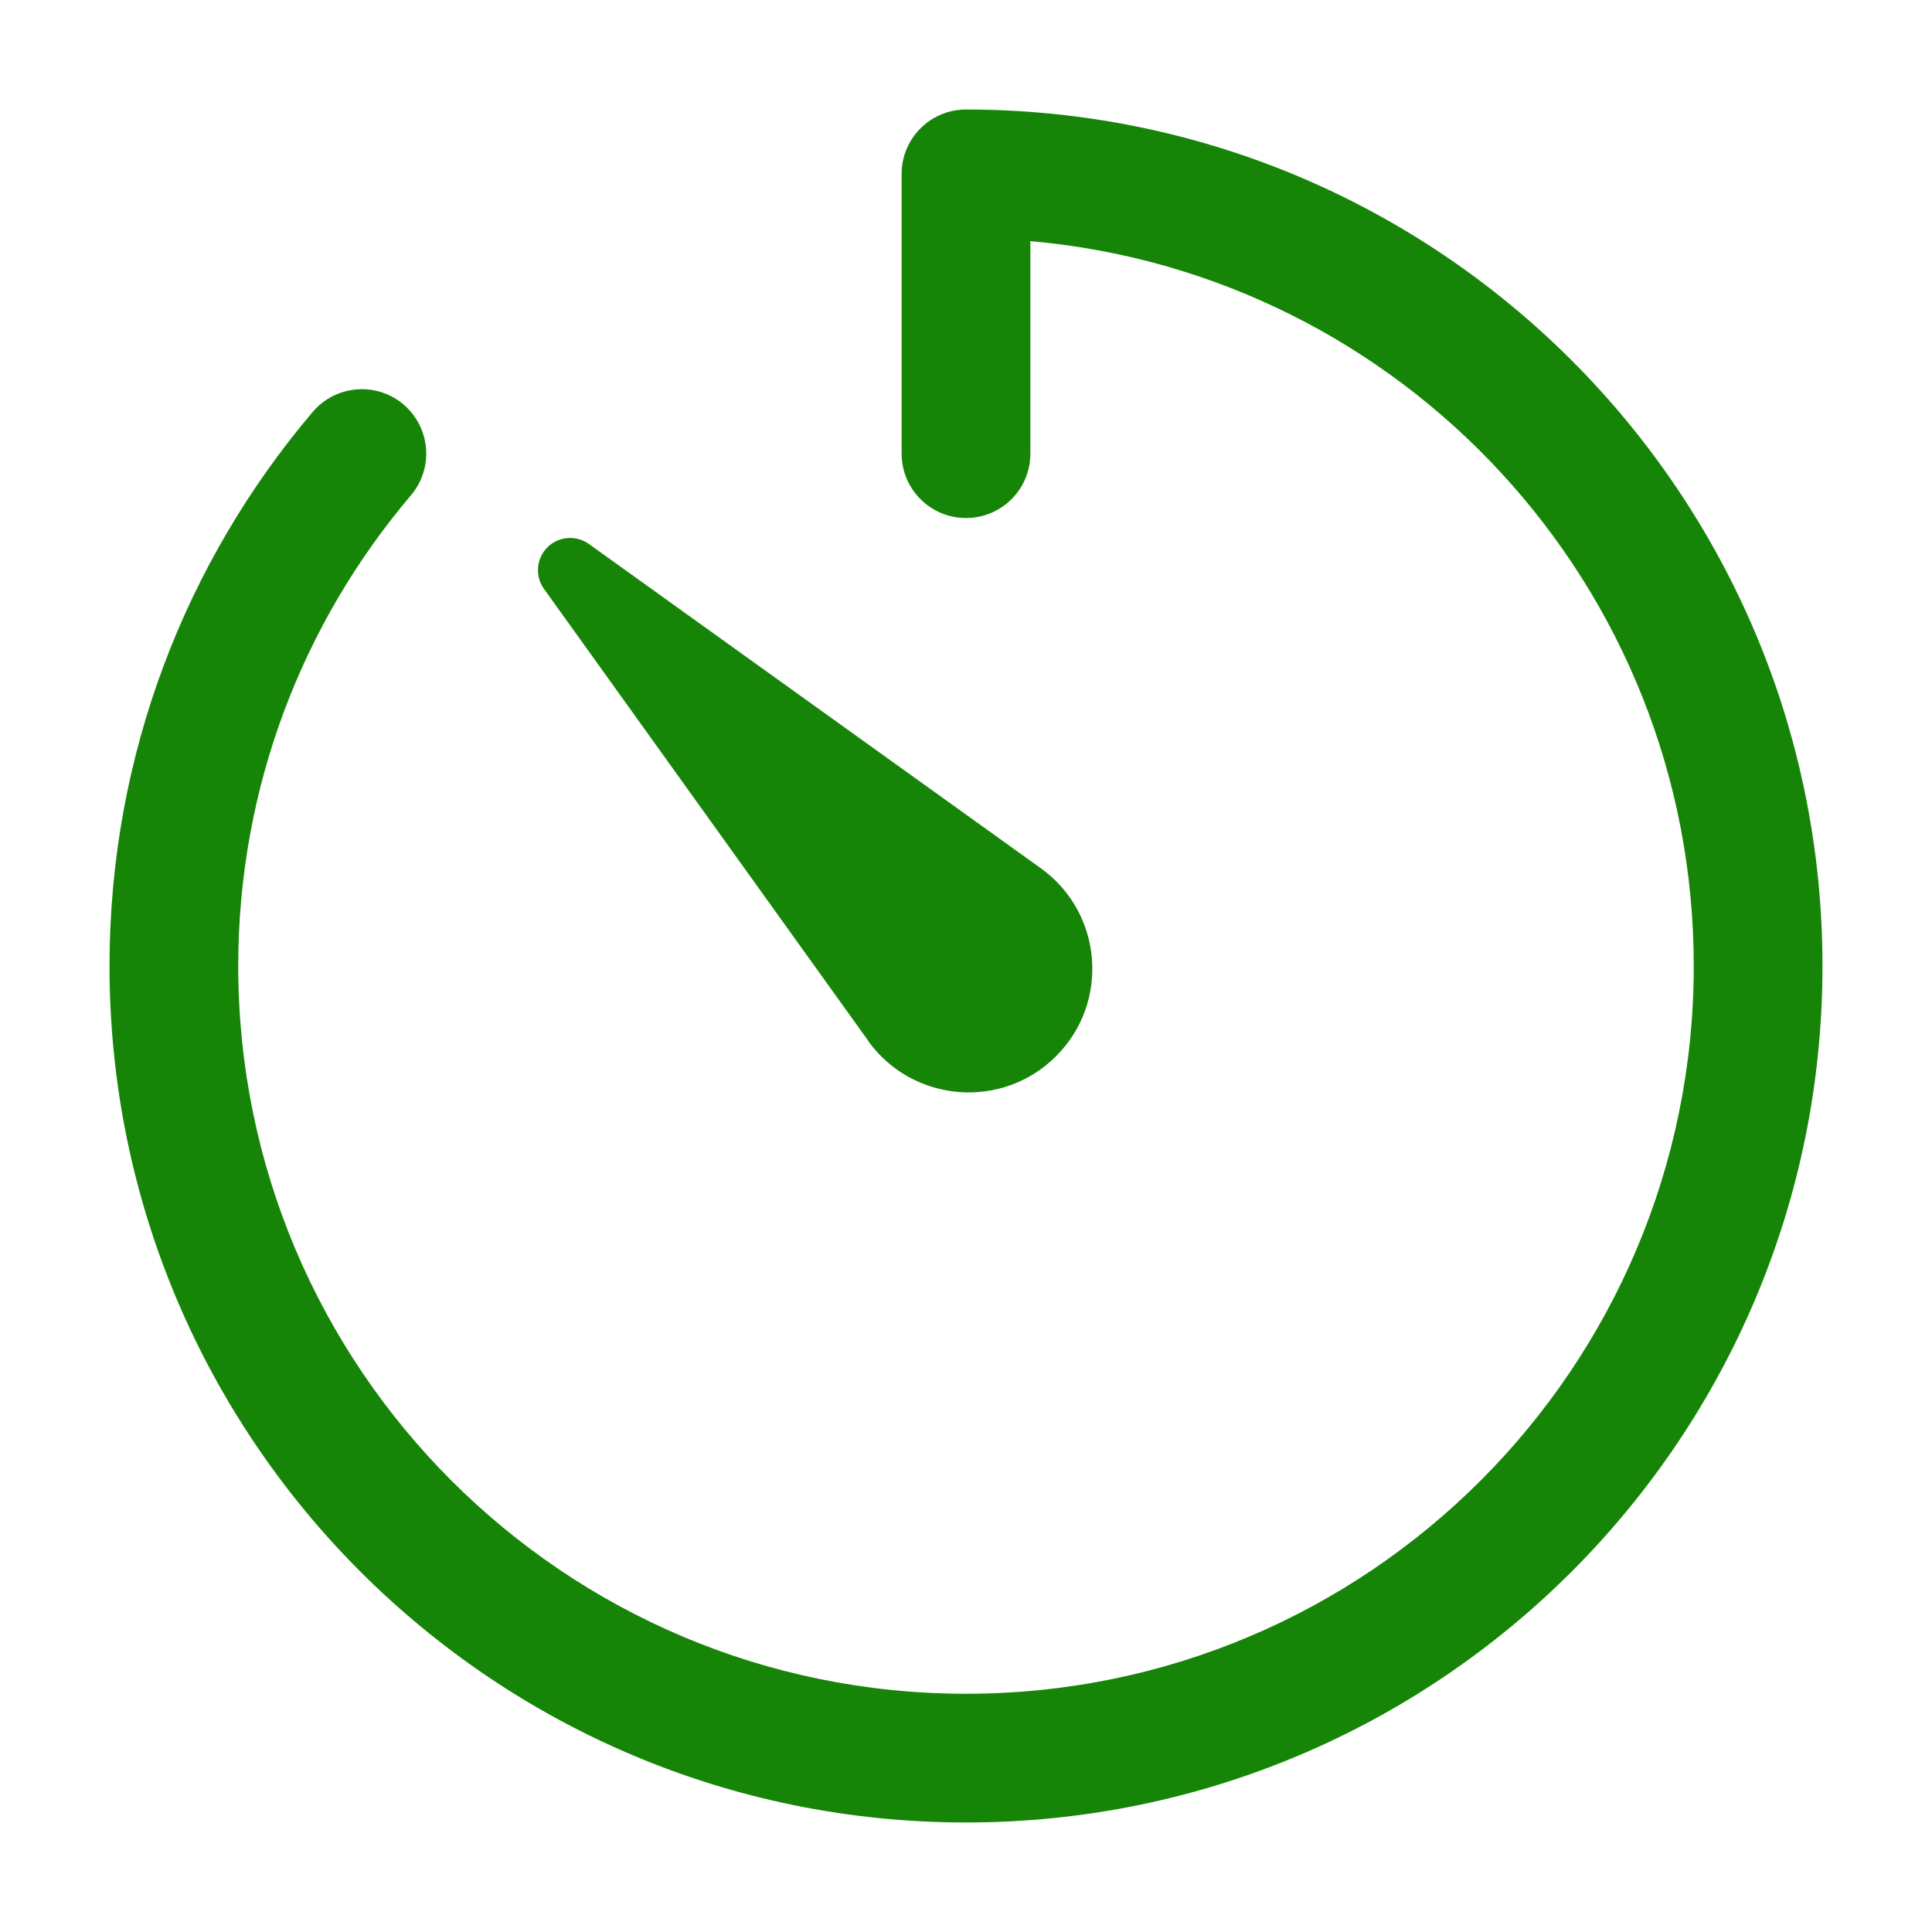
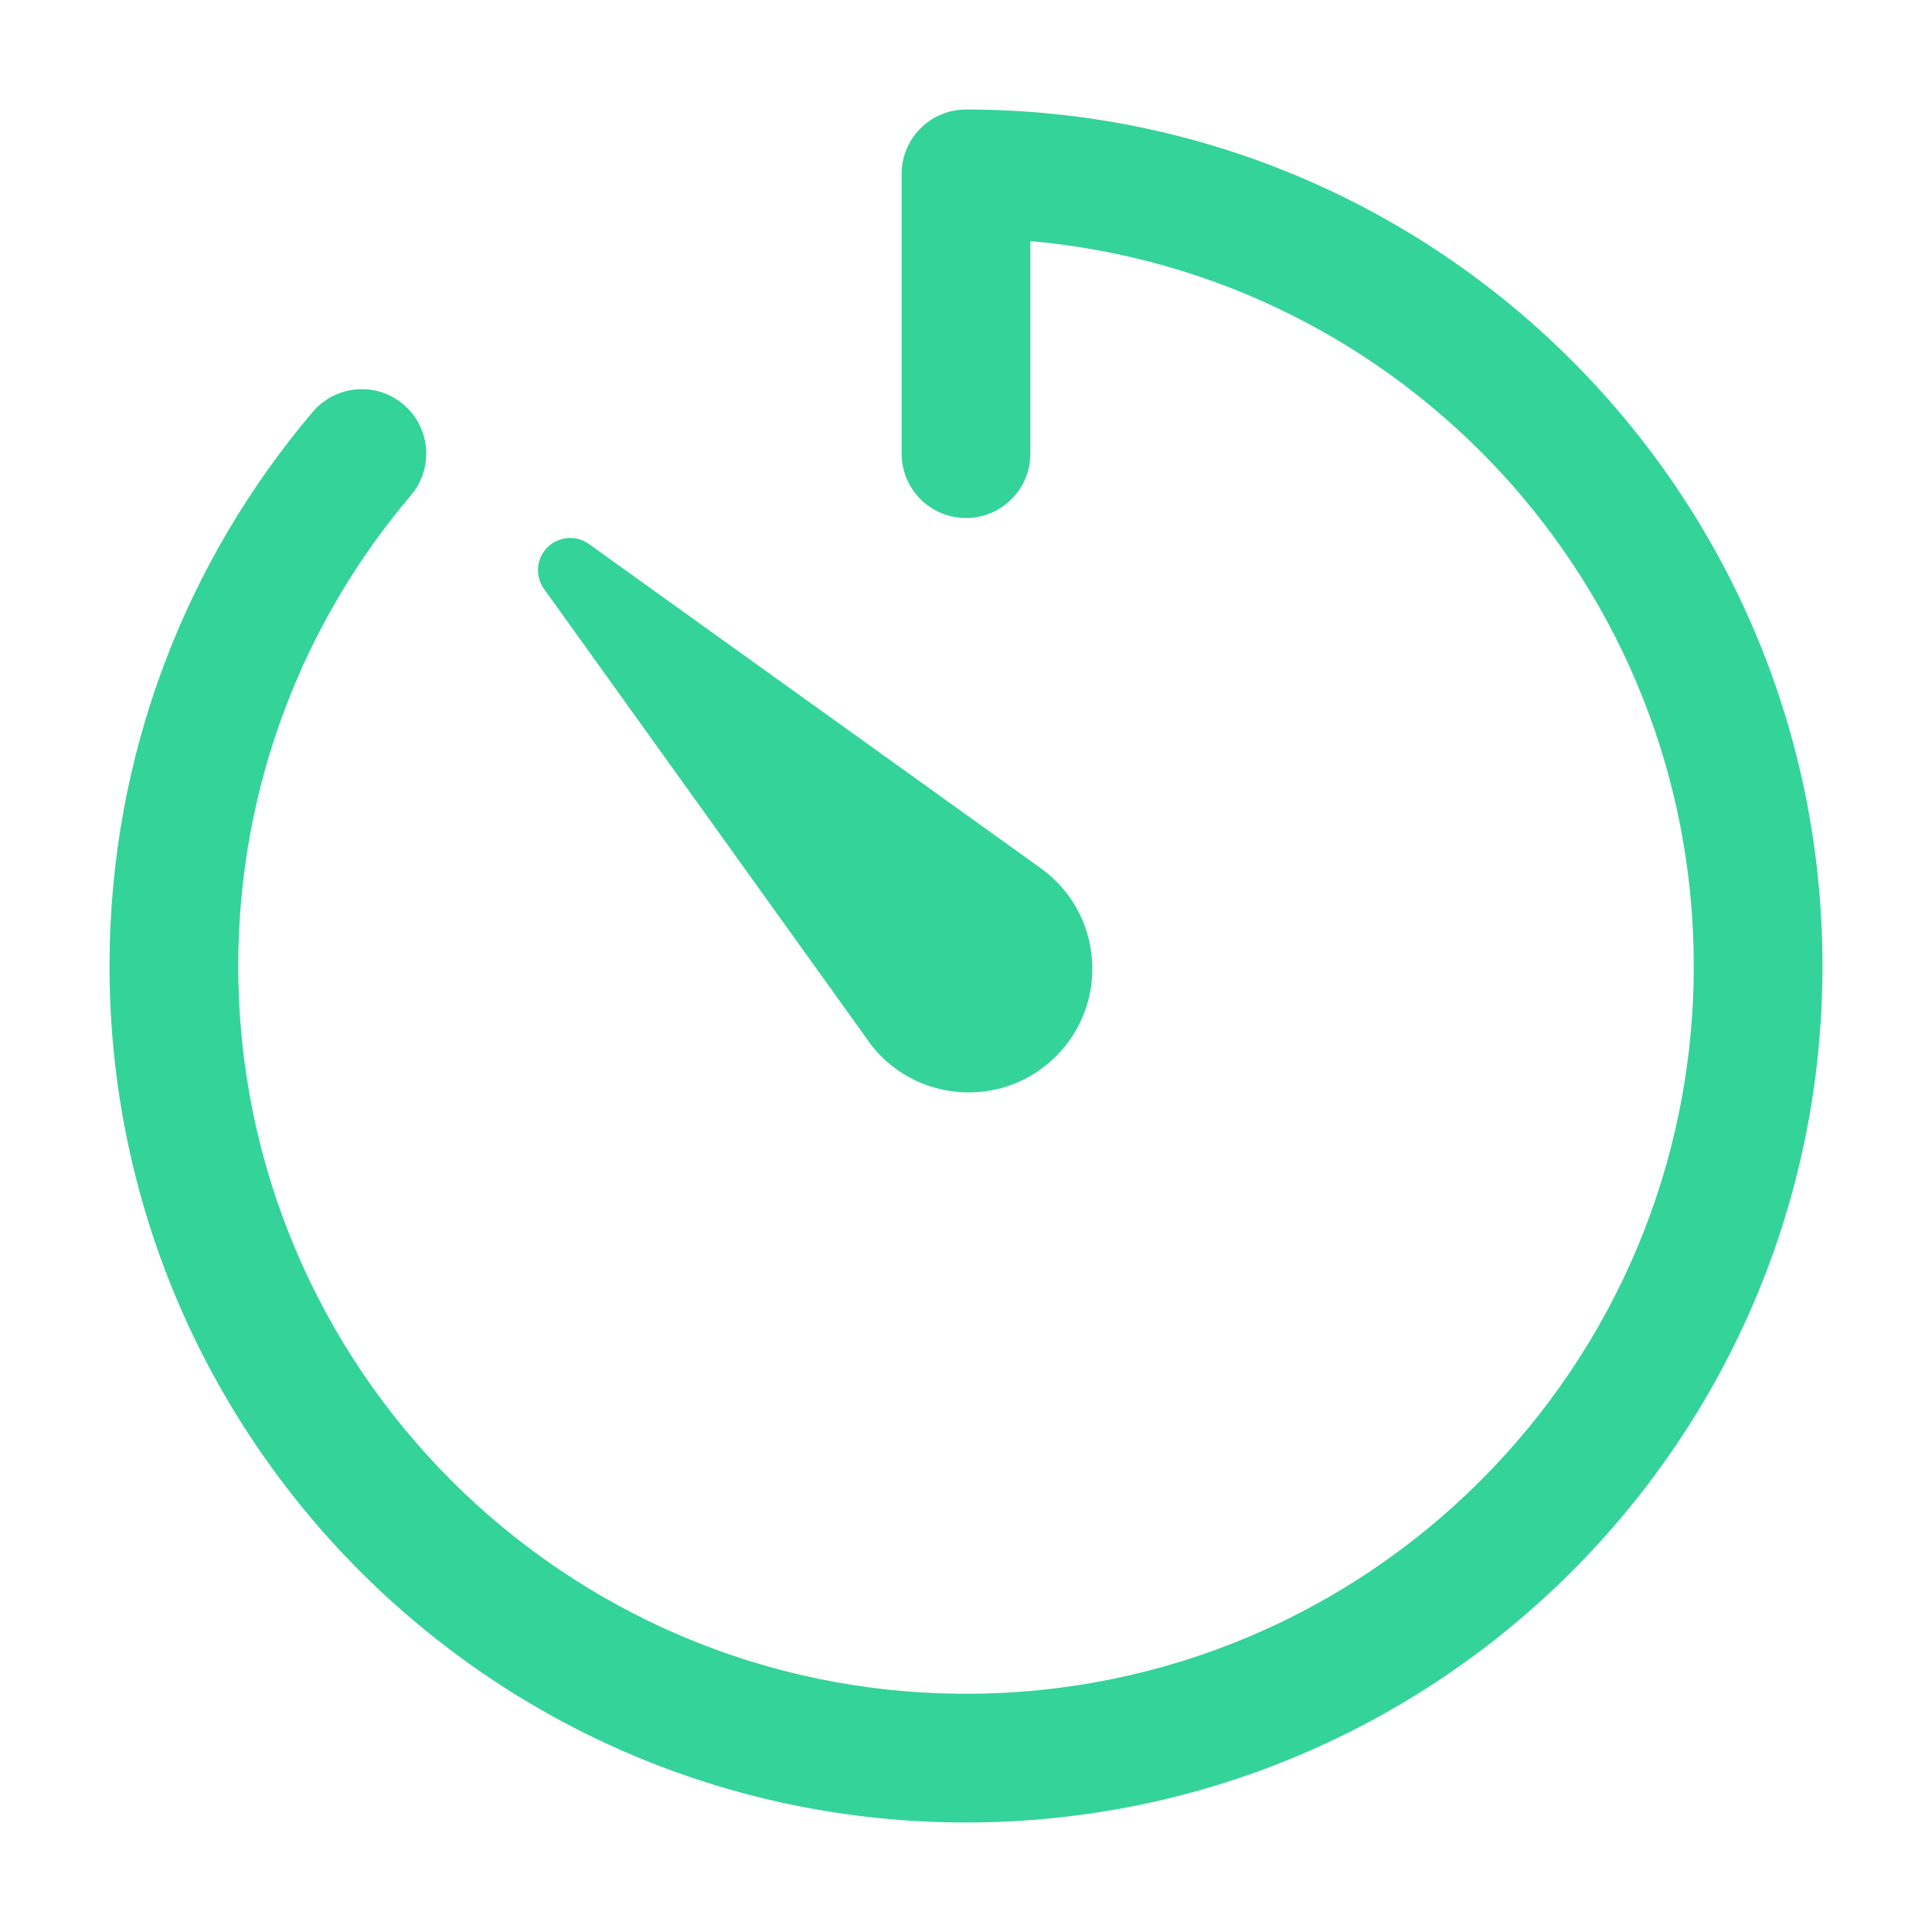
<svg xmlns="http://www.w3.org/2000/svg" viewBox="0 0 16 16" fill="none" id="Timer--Streamline-Radix" height="16" width="16">
-   <path fill-rule="evenodd" clip-rule="evenodd" d="M8 0.907c-0.295 0 -0.533 0.239 -0.533 0.533v2.317c0 0.295 0.239 0.533 0.533 0.533 0.295 0 0.533 -0.239 0.533 -0.533V1.997C11.612 2.267 14.027 4.851 14.027 8c0 3.328 -2.698 6.027 -6.027 6.027 -3.328 0 -6.027 -2.698 -6.027 -6.027 0 -1.487 0.538 -2.847 1.43 -3.898 0.191 -0.225 0.163 -0.561 -0.061 -0.752 -0.225 -0.191 -0.561 -0.163 -0.752 0.061C1.54 4.649 0.907 6.251 0.907 8c0 3.918 3.176 7.093 7.093 7.093 3.918 0 7.093 -3.176 7.093 -7.093 0 -3.918 -3.176 -7.093 -7.093 -7.093ZM7.19 8.619 4.505 4.877c-0.076 -0.106 -0.064 -0.252 0.028 -0.344 0.092 -0.092 0.238 -0.104 0.344 -0.028l3.742 2.685c0.514 0.369 0.574 1.11 0.127 1.557 -0.447 0.447 -1.188 0.386 -1.557 -0.127Z" fill="#168507" stroke-width="1.067" />
+   <path fill-rule="evenodd" clip-rule="evenodd" d="M8 0.907c-0.295 0 -0.533 0.239 -0.533 0.533v2.317c0 0.295 0.239 0.533 0.533 0.533 0.295 0 0.533 -0.239 0.533 -0.533V1.997C11.612 2.267 14.027 4.851 14.027 8c0 3.328 -2.698 6.027 -6.027 6.027 -3.328 0 -6.027 -2.698 -6.027 -6.027 0 -1.487 0.538 -2.847 1.43 -3.898 0.191 -0.225 0.163 -0.561 -0.061 -0.752 -0.225 -0.191 -0.561 -0.163 -0.752 0.061C1.54 4.649 0.907 6.251 0.907 8c0 3.918 3.176 7.093 7.093 7.093 3.918 0 7.093 -3.176 7.093 -7.093 0 -3.918 -3.176 -7.093 -7.093 -7.093ZM7.19 8.619 4.505 4.877c-0.076 -0.106 -0.064 -0.252 0.028 -0.344 0.092 -0.092 0.238 -0.104 0.344 -0.028l3.742 2.685c0.514 0.369 0.574 1.11 0.127 1.557 -0.447 0.447 -1.188 0.386 -1.557 -0.127Z" fill="#34D399" stroke-width="1.067" />
</svg>
